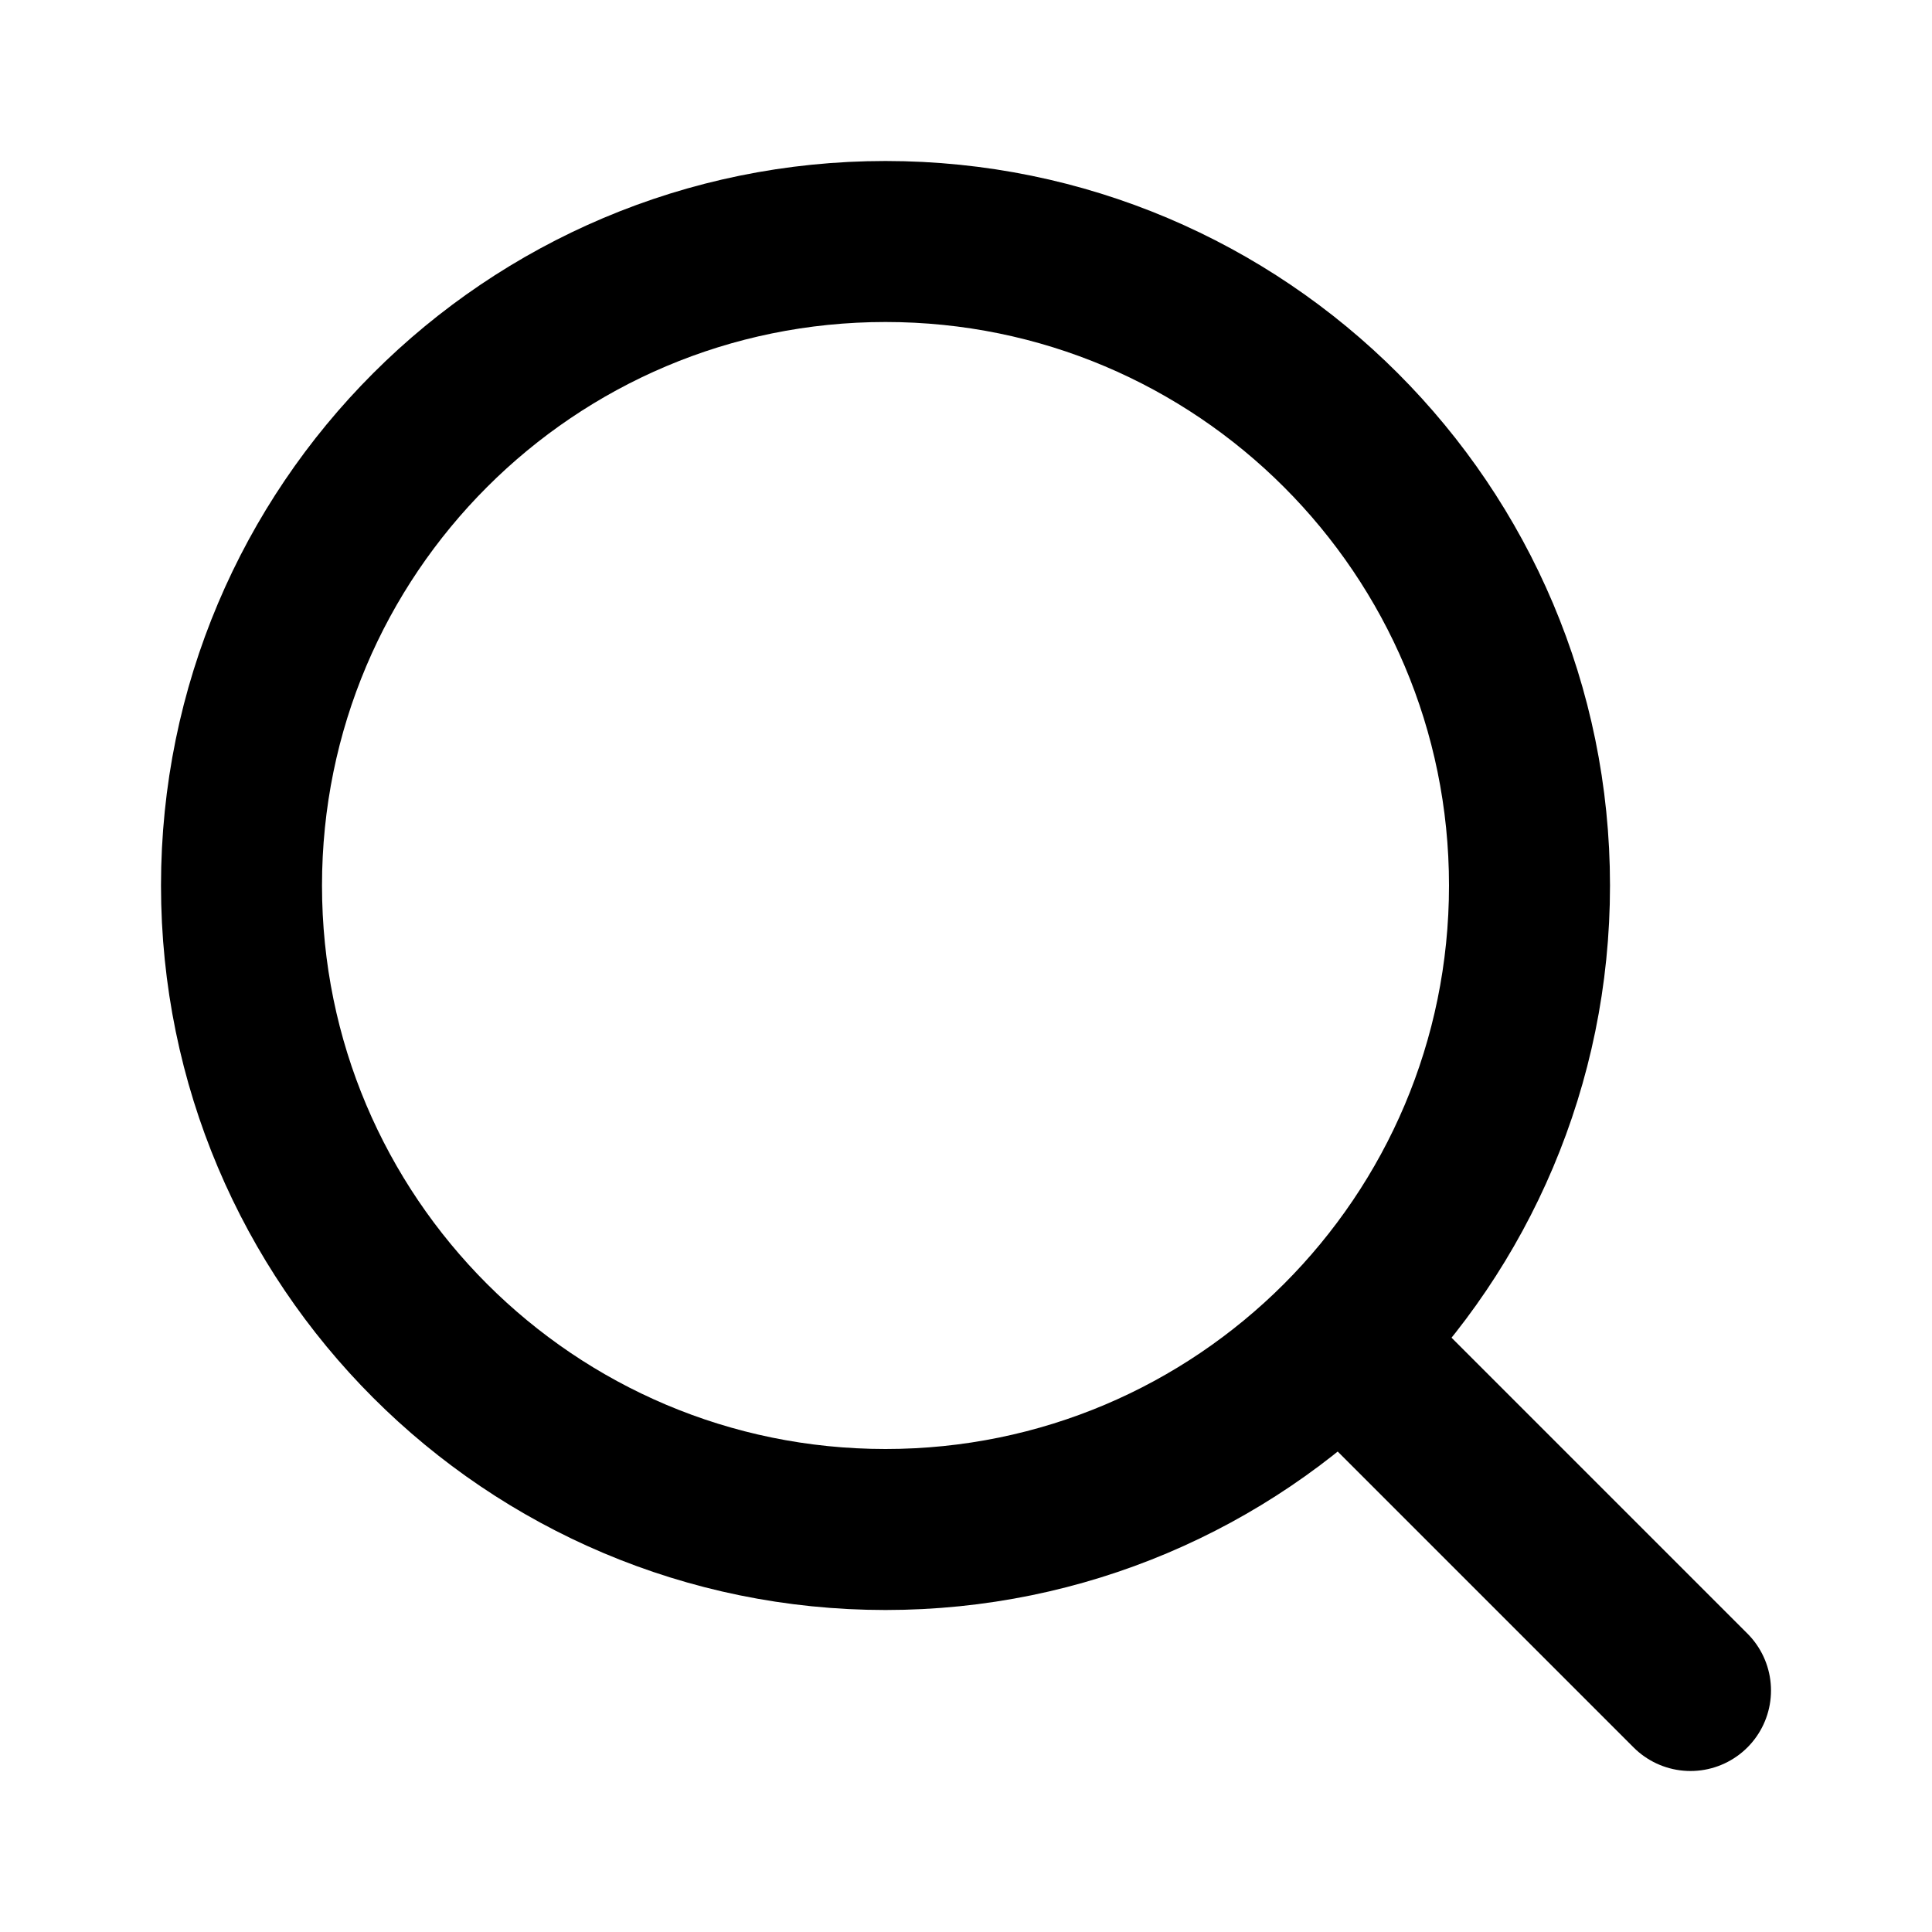
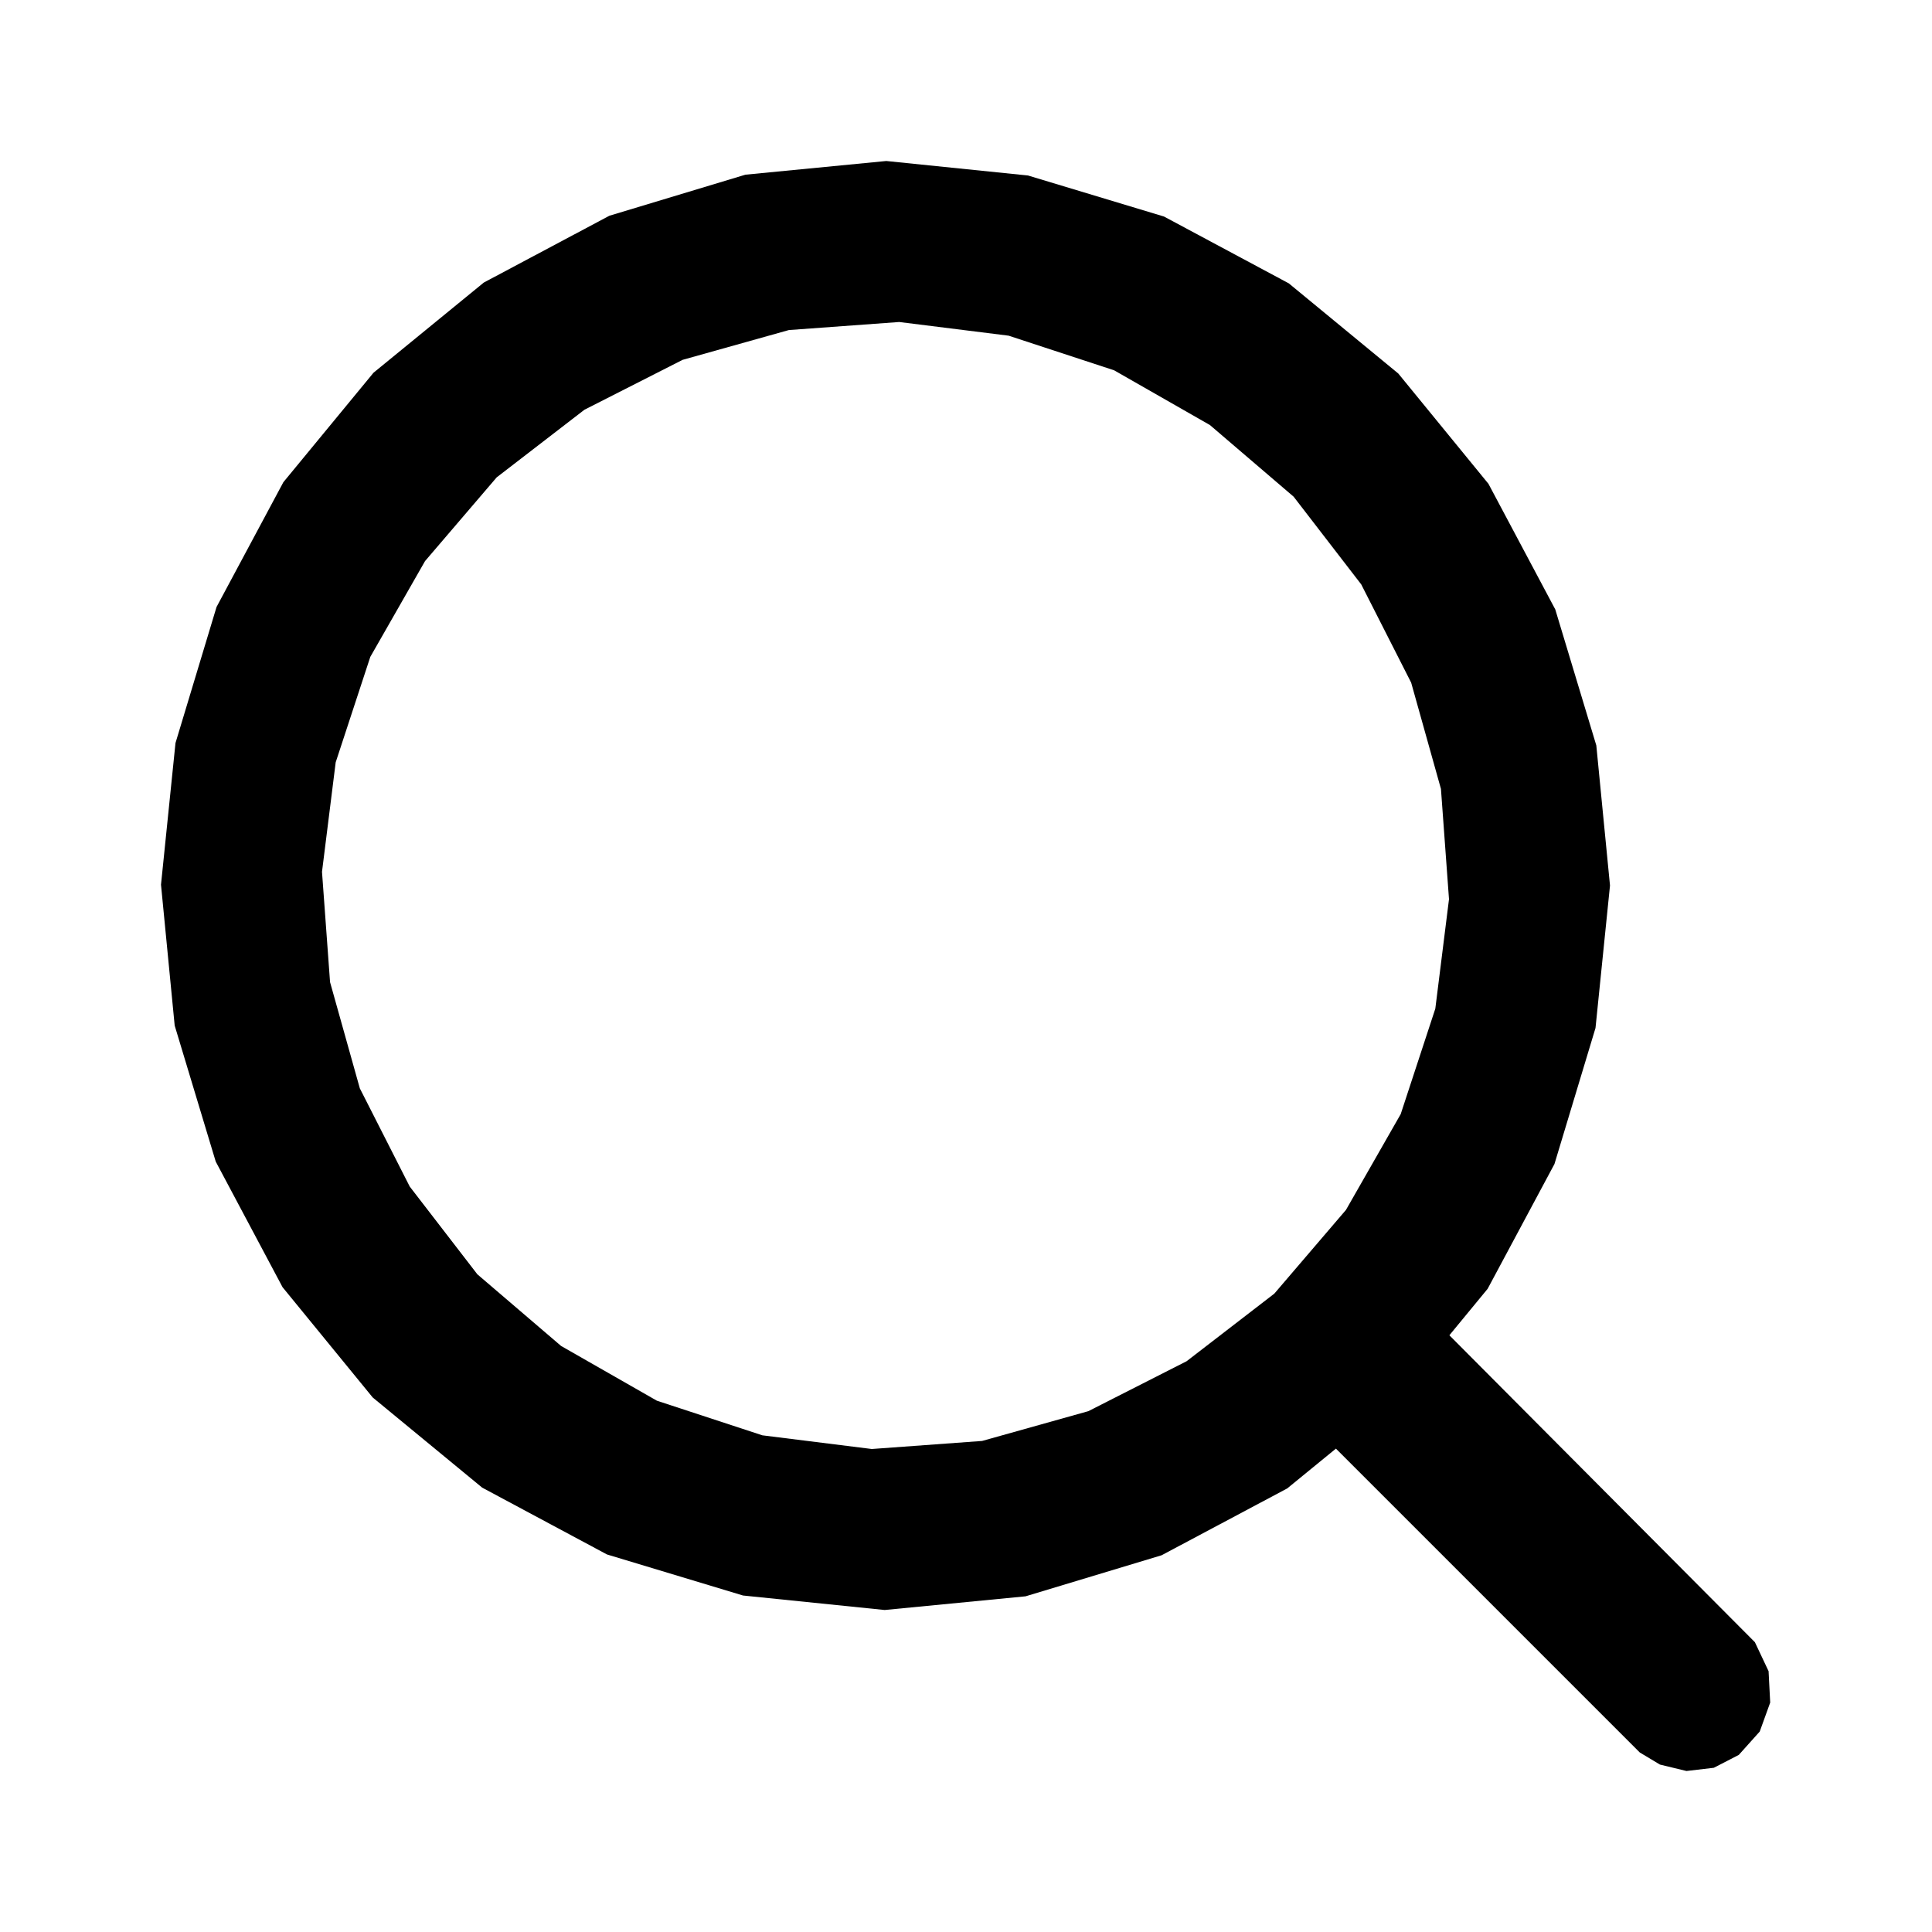
- <svg xmlns="http://www.w3.org/2000/svg" viewBox="0 0 24 24" fill="none" stroke="currentColor" stroke-width="2" stroke-linecap="round" stroke-linejoin="round">
-   <circle cx="11" cy="11" r="8" />
-   <path d="m21 21-4.3-4.3" />
+ <svg xmlns="http://www.w3.org/2000/svg" viewBox="0 0 24 24" fill="currentColor">
+   <path fill-rule="evenodd" d="M20 11L19.83 9.26L19.32 7.57L18.49 6.01L17.37 4.64L16.01 3.52L14.46 2.69L12.77 2.18L11.01 2L9.26 2.17L7.57 2.68L6.01 3.51L4.64 4.63L3.52 5.99L2.69 7.54L2.18 9.23L2 10.99L2.17 12.74L2.68 14.43L3.51 15.99L4.63 17.36L5.99 18.48L7.54 19.31L9.23 19.82L10.99 20L12.74 19.83L14.43 19.32L15.99 18.49L17.36 17.37L18.48 16.01L19.31 14.46L19.82 12.77ZM18 11.17L17.83 12.53L17.4 13.84L16.72 15.03L15.83 16.07L14.74 16.91L13.52 17.53L12.2 17.9L10.83 18L9.47 17.83L8.16 17.4L6.97 16.72L5.93 15.83L5.09 14.74L4.47 13.52L4.1 12.2L4 10.83L4.17 9.47L4.6 8.16L5.28 6.97L6.17 5.93L7.26 5.09L8.48 4.47L9.8 4.1L11.17 4L12.53 4.17L13.84 4.6L15.03 5.28L16.07 6.17L16.91 7.26L17.53 8.48L17.9 9.8Z" />
+   <path fill-rule="evenodd" d="M17.41 15.99L17.08 15.78L16.75 15.7L16.41 15.74L16.07 15.93L15.82 16.23L15.7 16.6L15.74 16.99L15.9 17.3L20.37 21.77L20.62 21.92L20.95 22L21.29 21.96L21.6 21.8L21.86 21.51L21.99 21.15L21.97 20.76L21.8 20.4Z" />
</svg>
